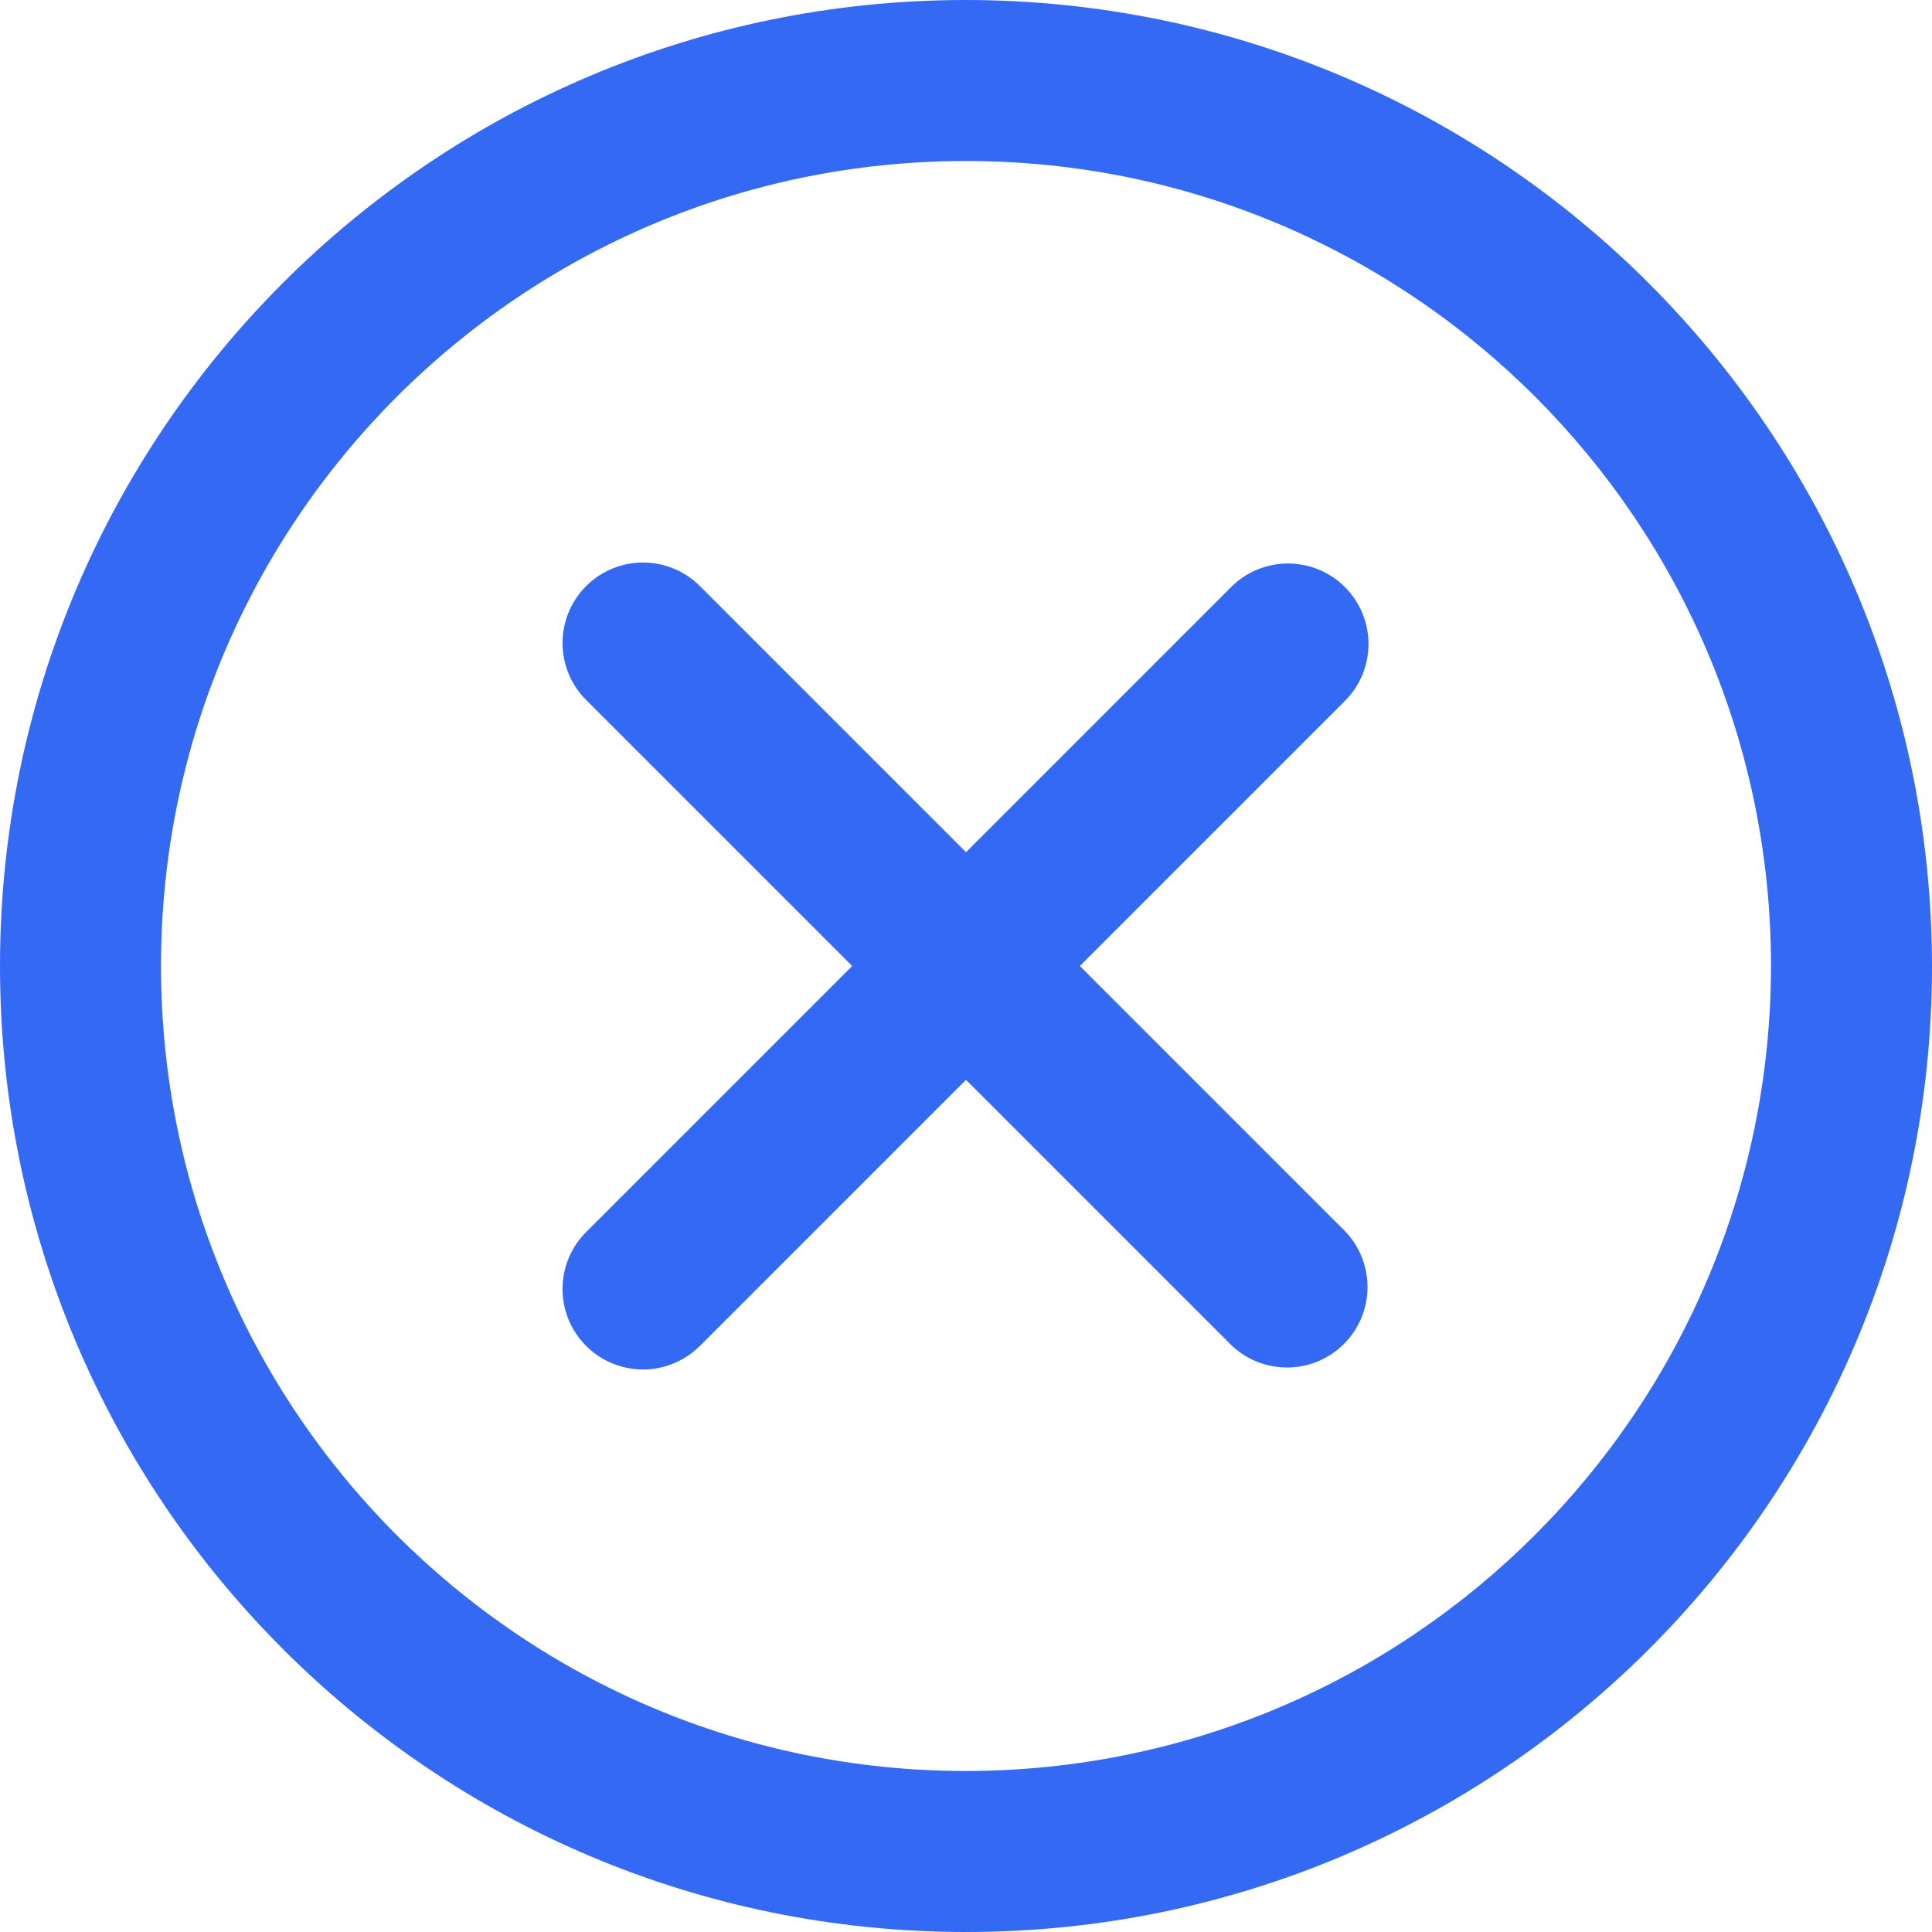
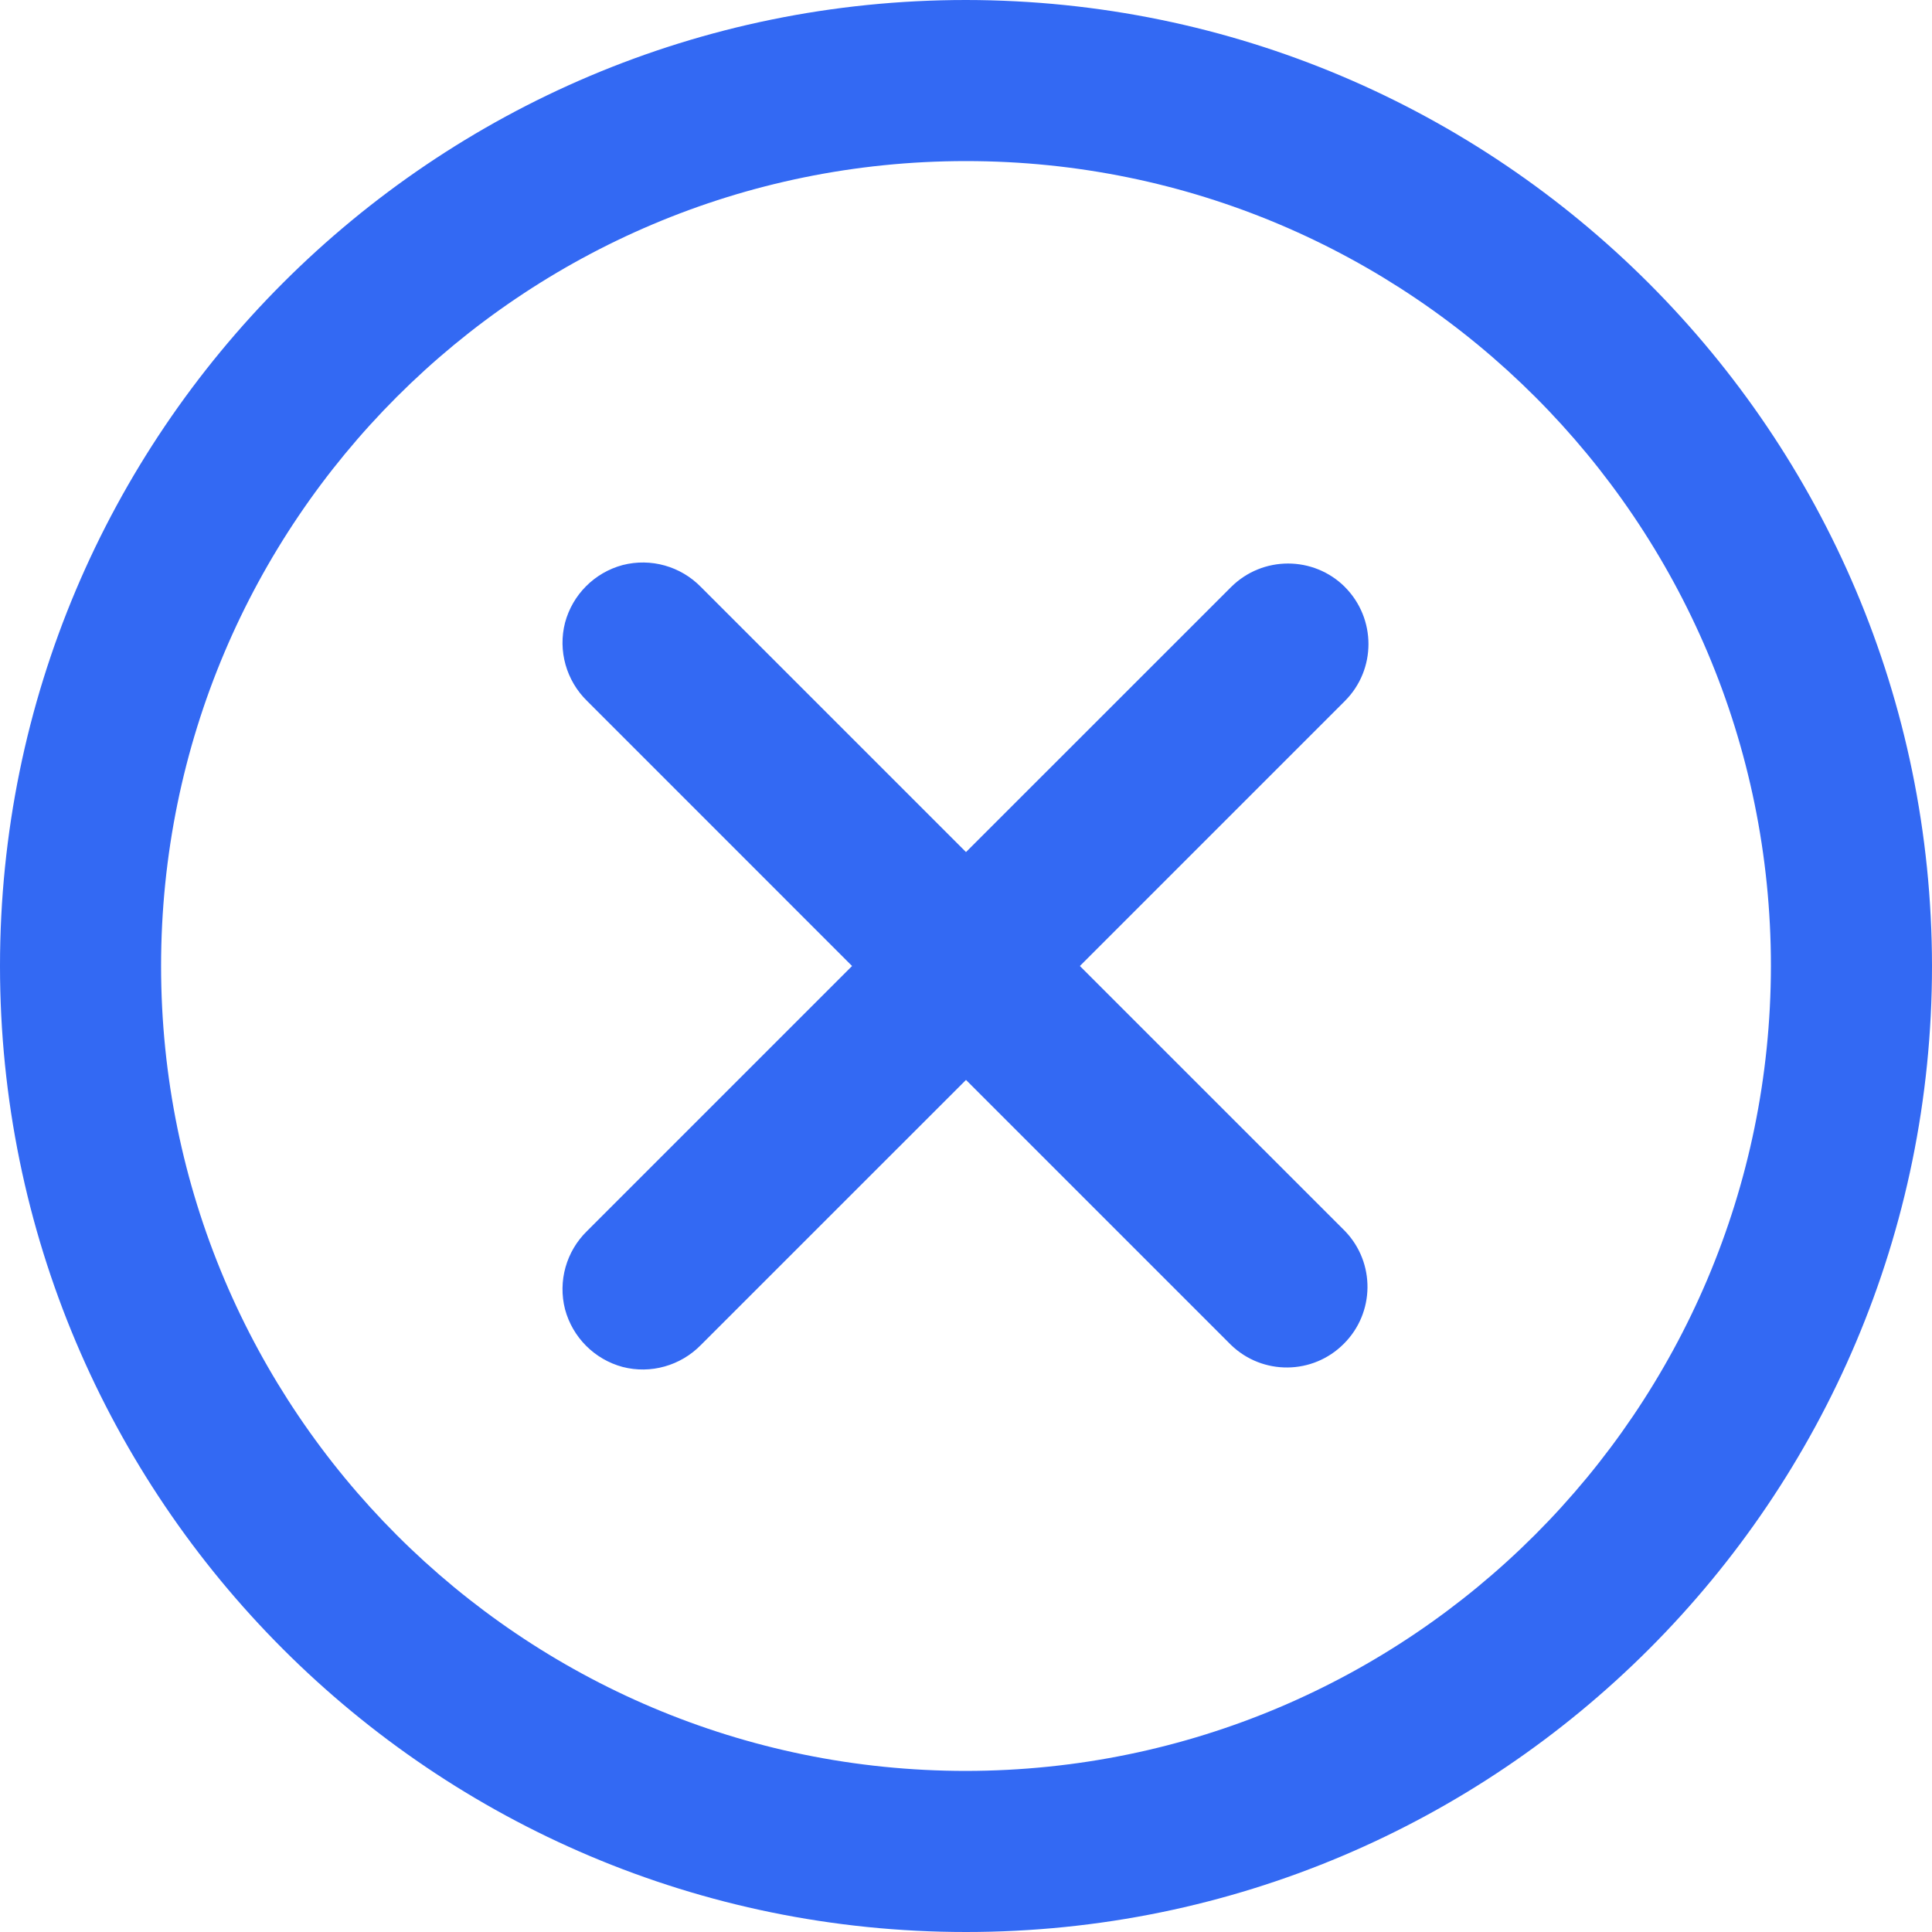
- <svg xmlns="http://www.w3.org/2000/svg" id="Icons" viewBox="0 0 24 24">
-   <g fill="#3369F3">
-     <path d="M12,0A12,12,0,1,0,24,12,12.013,12.013,0,0,0,12,0Zm0,22A10,10,0,1,1,22,12,10.011,10.011,0,0,1,12,22Z" />
-     <path d="M16.707,7.293a1,1,0,0,0-1.414,0L12,10.586,8.707,7.293A1,1,0,1,0,7.293,8.707L10.586,12,7.293,15.293a1,1,0,1,0,1.414,1.414L12,13.414l3.293,3.293a1,1,0,0,0,1.414-1.414L13.414,12l3.293-3.293A1,1,0,0,0,16.707,7.293Z" />
-   </g>
+ <svg xmlns="http://www.w3.org/2000/svg" width="32" height="32">
+   <path d="M16 0C7.164 0 0 7.164 0 16s7.164 16 16 16 16-7.164 16-16C31.992 7.168 24.832.008 16 0Zm0 29.332C8.637 29.332 2.668 23.363 2.668 16S8.637 2.668 16 2.668 29.332 8.637 29.332 16C29.324 23.36 23.359 29.324 16 29.332Zm0 0" style="stroke:none;fill-rule:nonzero;fill:#3369f3;fill-opacity:1" />
+   <path d="M22.277 9.723a1.337 1.337 0 0 0-1.886 0L16 14.113l-4.39-4.39a1.344 1.344 0 0 0-1.297-.364 1.35 1.35 0 0 0-.954.954c-.12.464.02.96.364 1.296L14.113 16l-4.39 4.39a1.344 1.344 0 0 0-.364 1.297c.125.465.489.829.954.954.464.12.96-.02 1.296-.364L16 17.887l4.39 4.39a1.331 1.331 0 0 0 1.868-.02 1.331 1.331 0 0 0 .02-1.866L17.886 16l4.39-4.39c.52-.52.52-1.364 0-1.887Zm0 0" style="stroke:none;fill-rule:nonzero;fill:#3369f3;fill-opacity:1" />
</svg>
